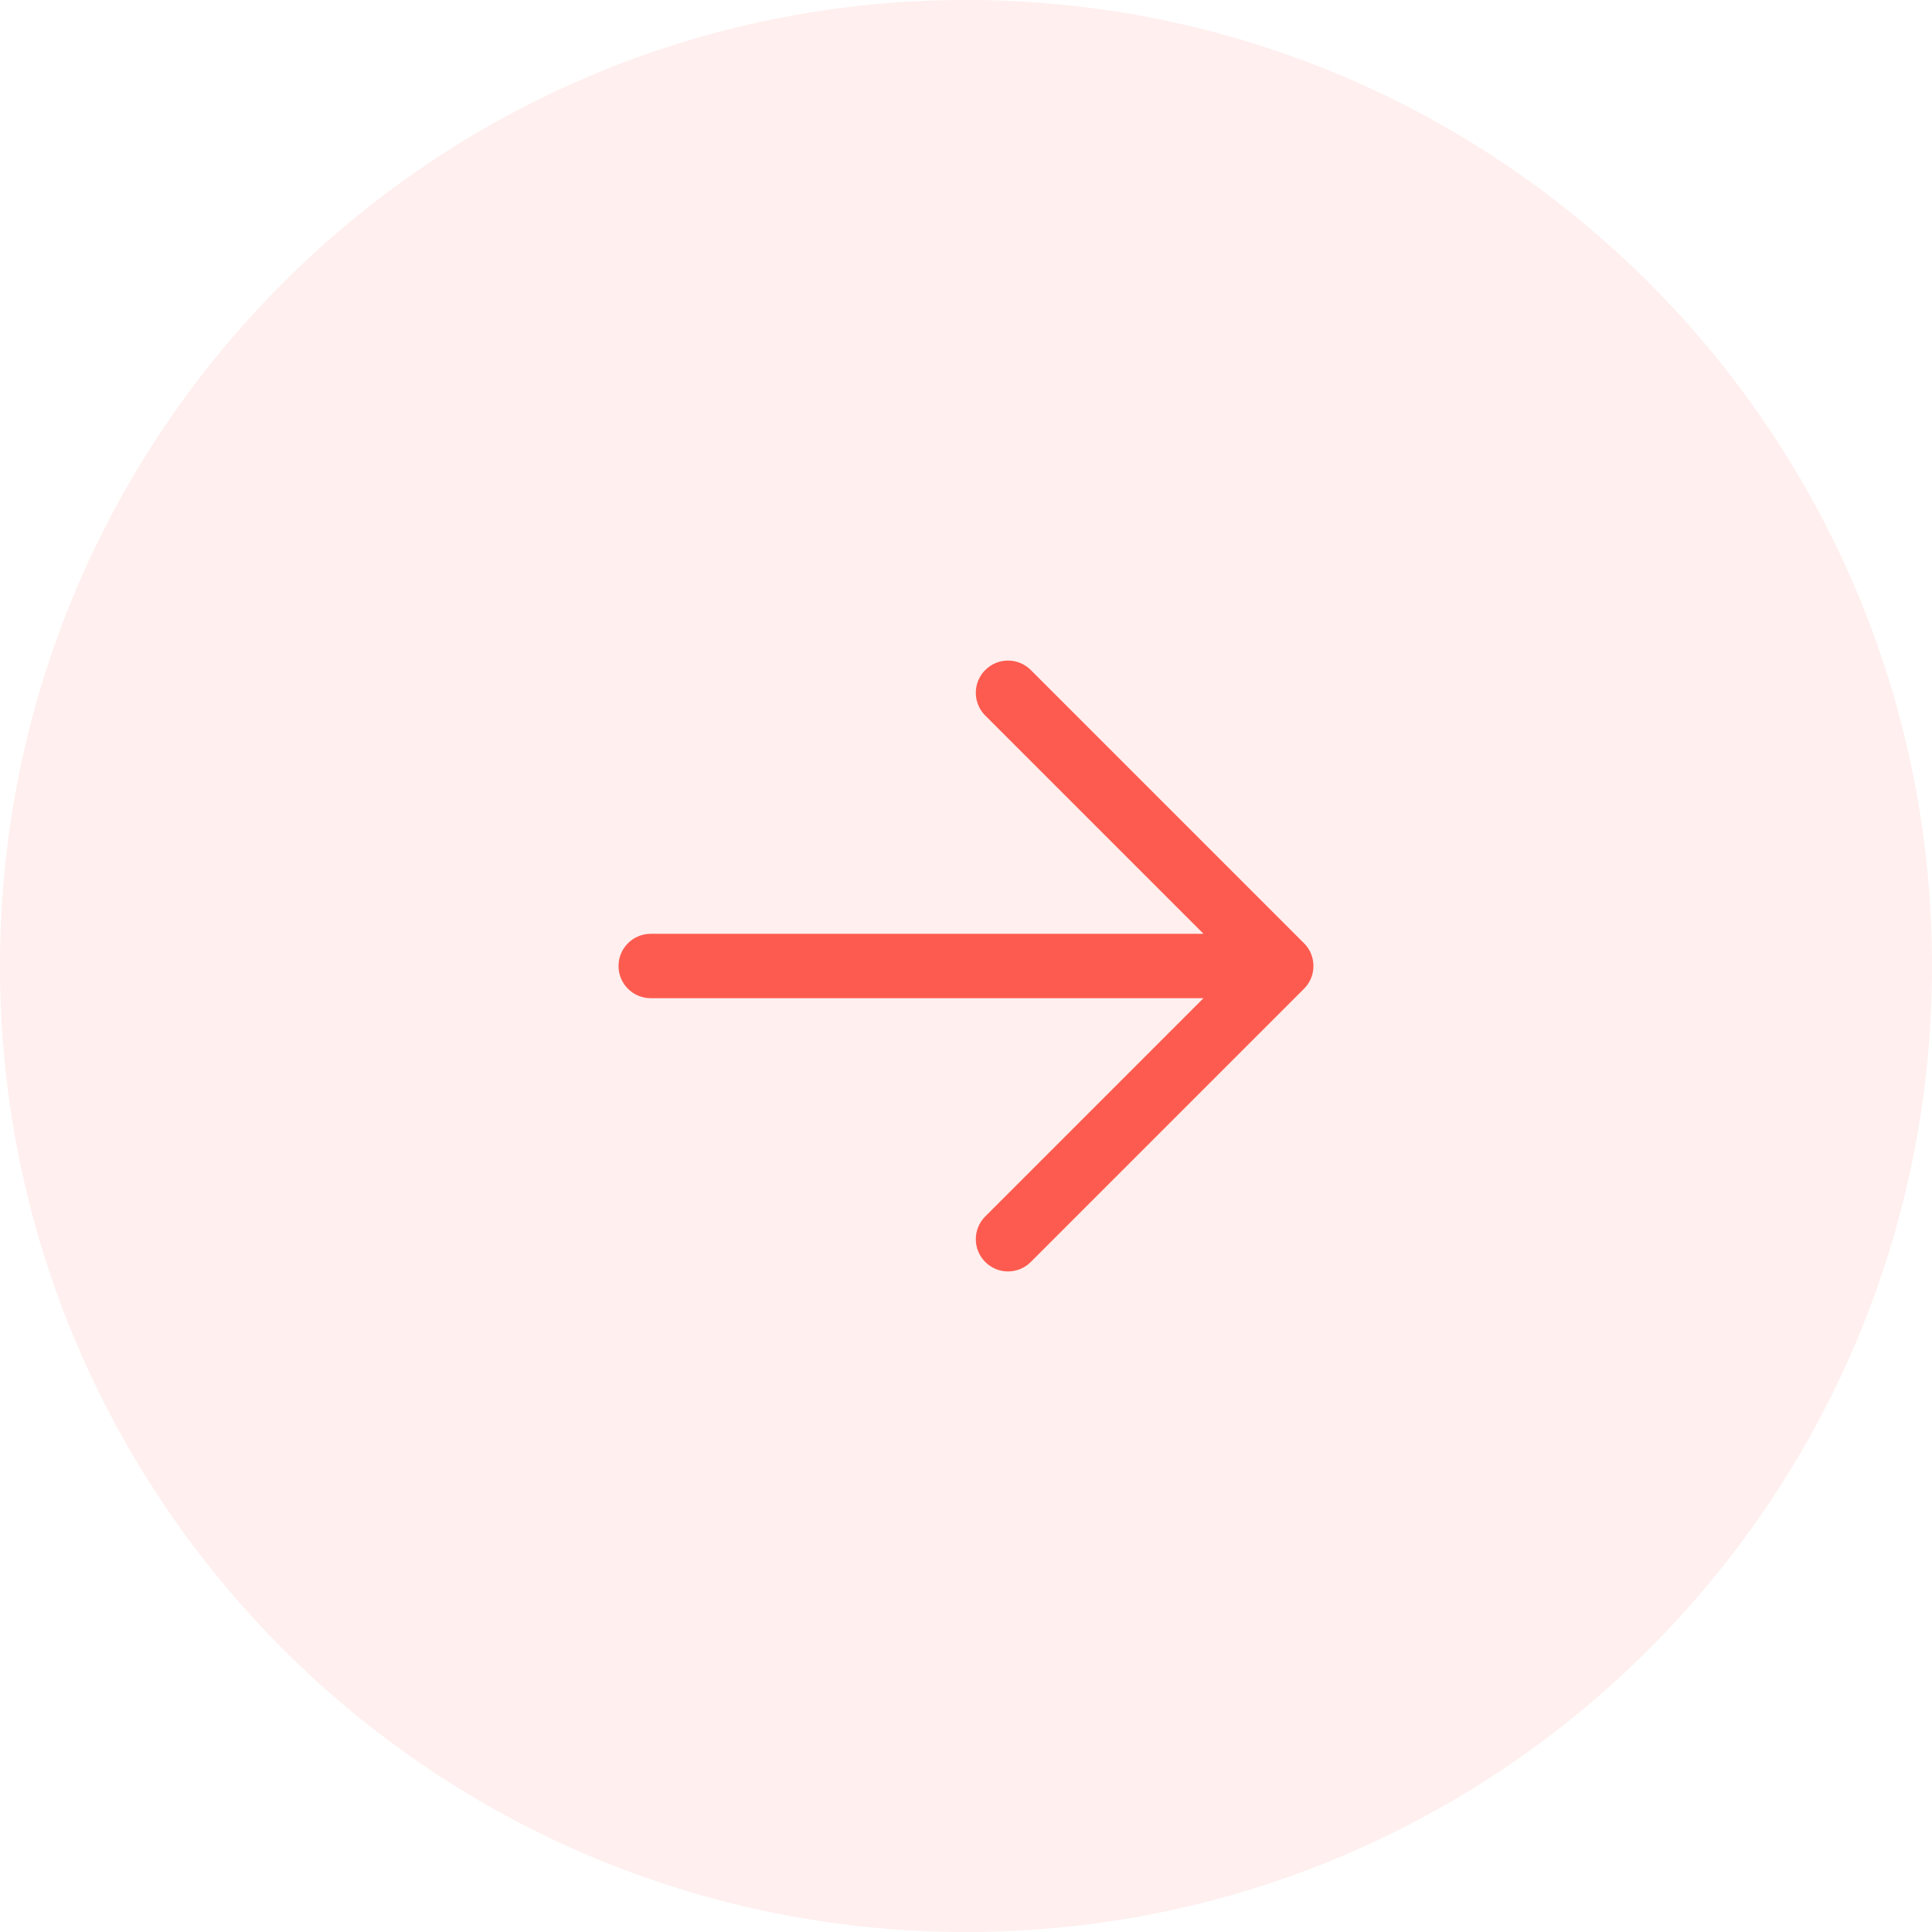
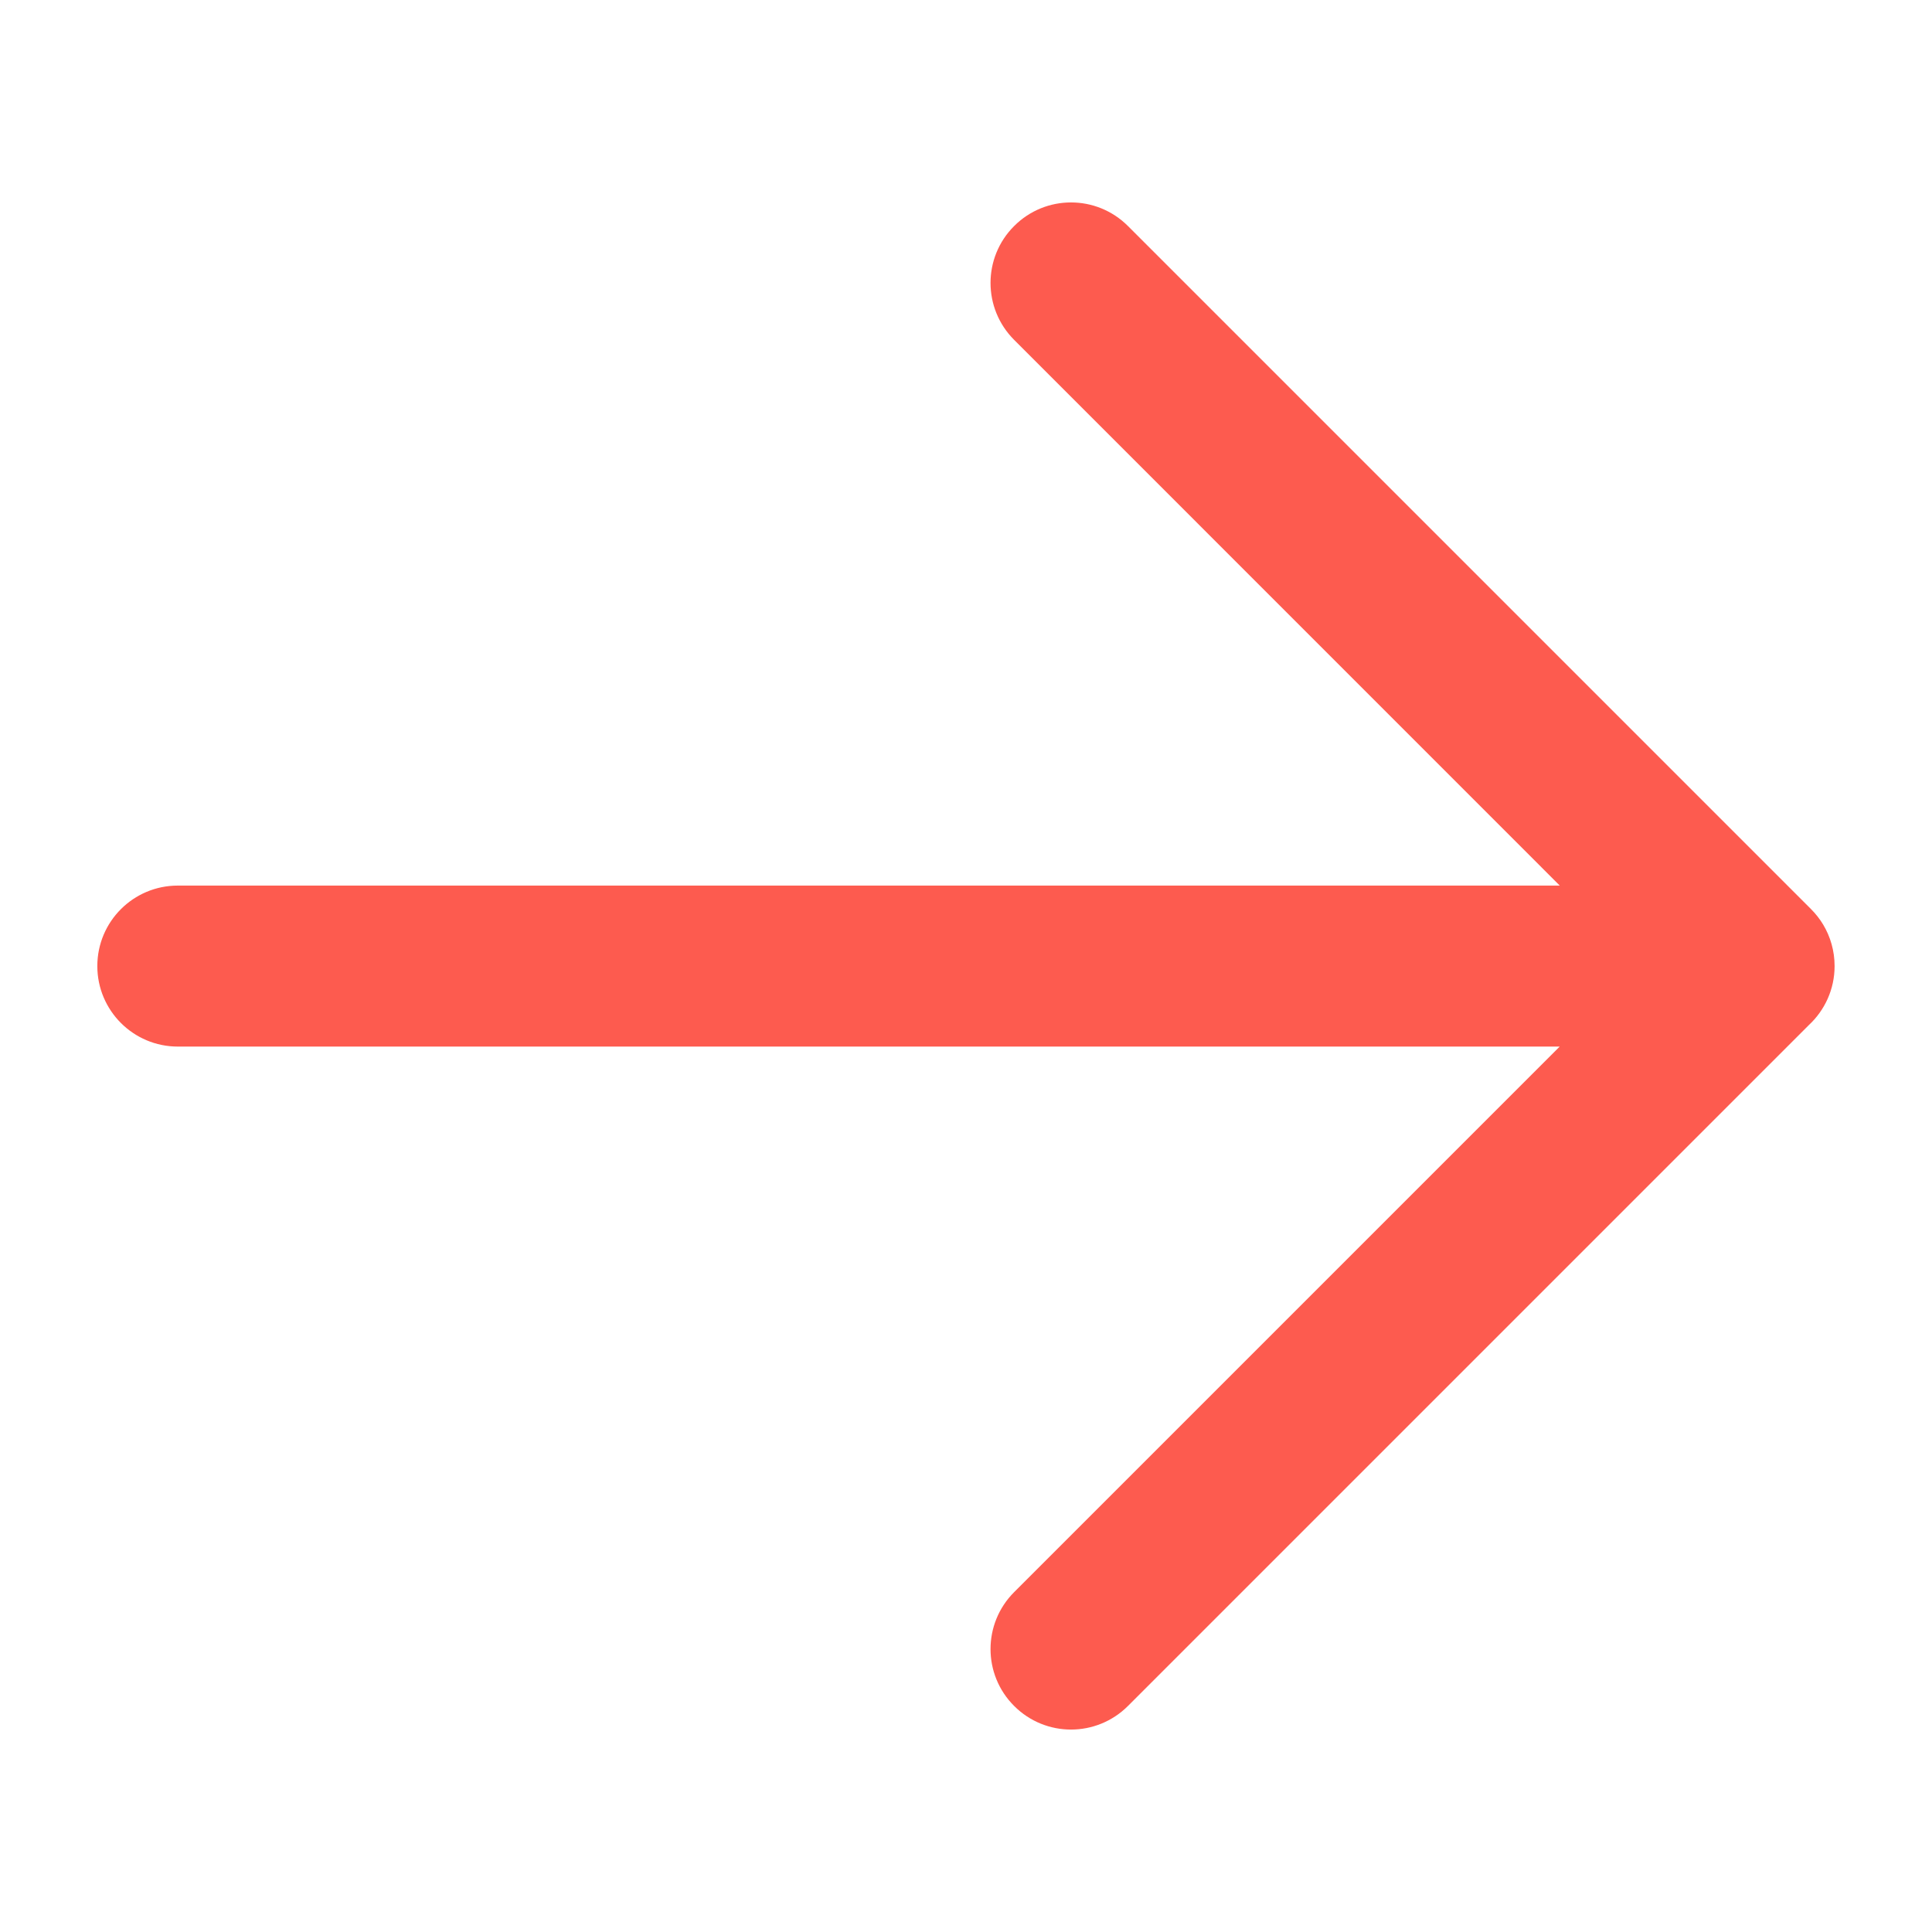
- <svg xmlns="http://www.w3.org/2000/svg" width="60" height="60" viewBox="0 0 60 60" fill="none">
-   <rect opacity="0.1" width="60" height="60" rx="30" fill="#FD5B4F" />
-   <path d="M32.012 20.808C31.621 20.417 30.988 20.417 30.598 20.808C30.207 21.198 30.207 21.831 30.598 22.222L37.376 29H20.209C19.657 29 19.209 29.448 19.209 30C19.209 30.553 19.657 31 20.209 31H37.375L30.598 37.778C30.207 38.169 30.207 38.802 30.598 39.192C30.988 39.583 31.621 39.583 32.012 39.192L40.47 30.734C40.667 30.551 40.79 30.29 40.79 30C40.79 29.812 40.738 29.635 40.647 29.484C40.606 29.416 40.556 29.352 40.497 29.293L32.012 20.808Z" fill="#FD5B4F" />
+ <svg xmlns="http://www.w3.org/2000/svg" width="24" height="24" viewBox="0 0 24 24" fill="none">
+   <path d="M14.012 2.808C13.621 2.417 12.988 2.417 12.598 2.808C12.207 3.198 12.207 3.831 12.598 4.222L19.376 11.001H2.209C1.657 11.001 1.209 11.448 1.209 12.001C1.209 12.553 1.657 13.001 2.209 13.001H19.375L12.598 19.778C12.207 20.169 12.207 20.802 12.598 21.192C12.988 21.583 13.621 21.583 14.012 21.192L22.47 12.734C22.667 12.551 22.79 12.29 22.79 12.001C22.79 11.812 22.738 11.635 22.647 11.484C22.606 11.416 22.556 11.352 22.497 11.293L14.012 2.808Z" fill="#FD5B4F" />
</svg>
